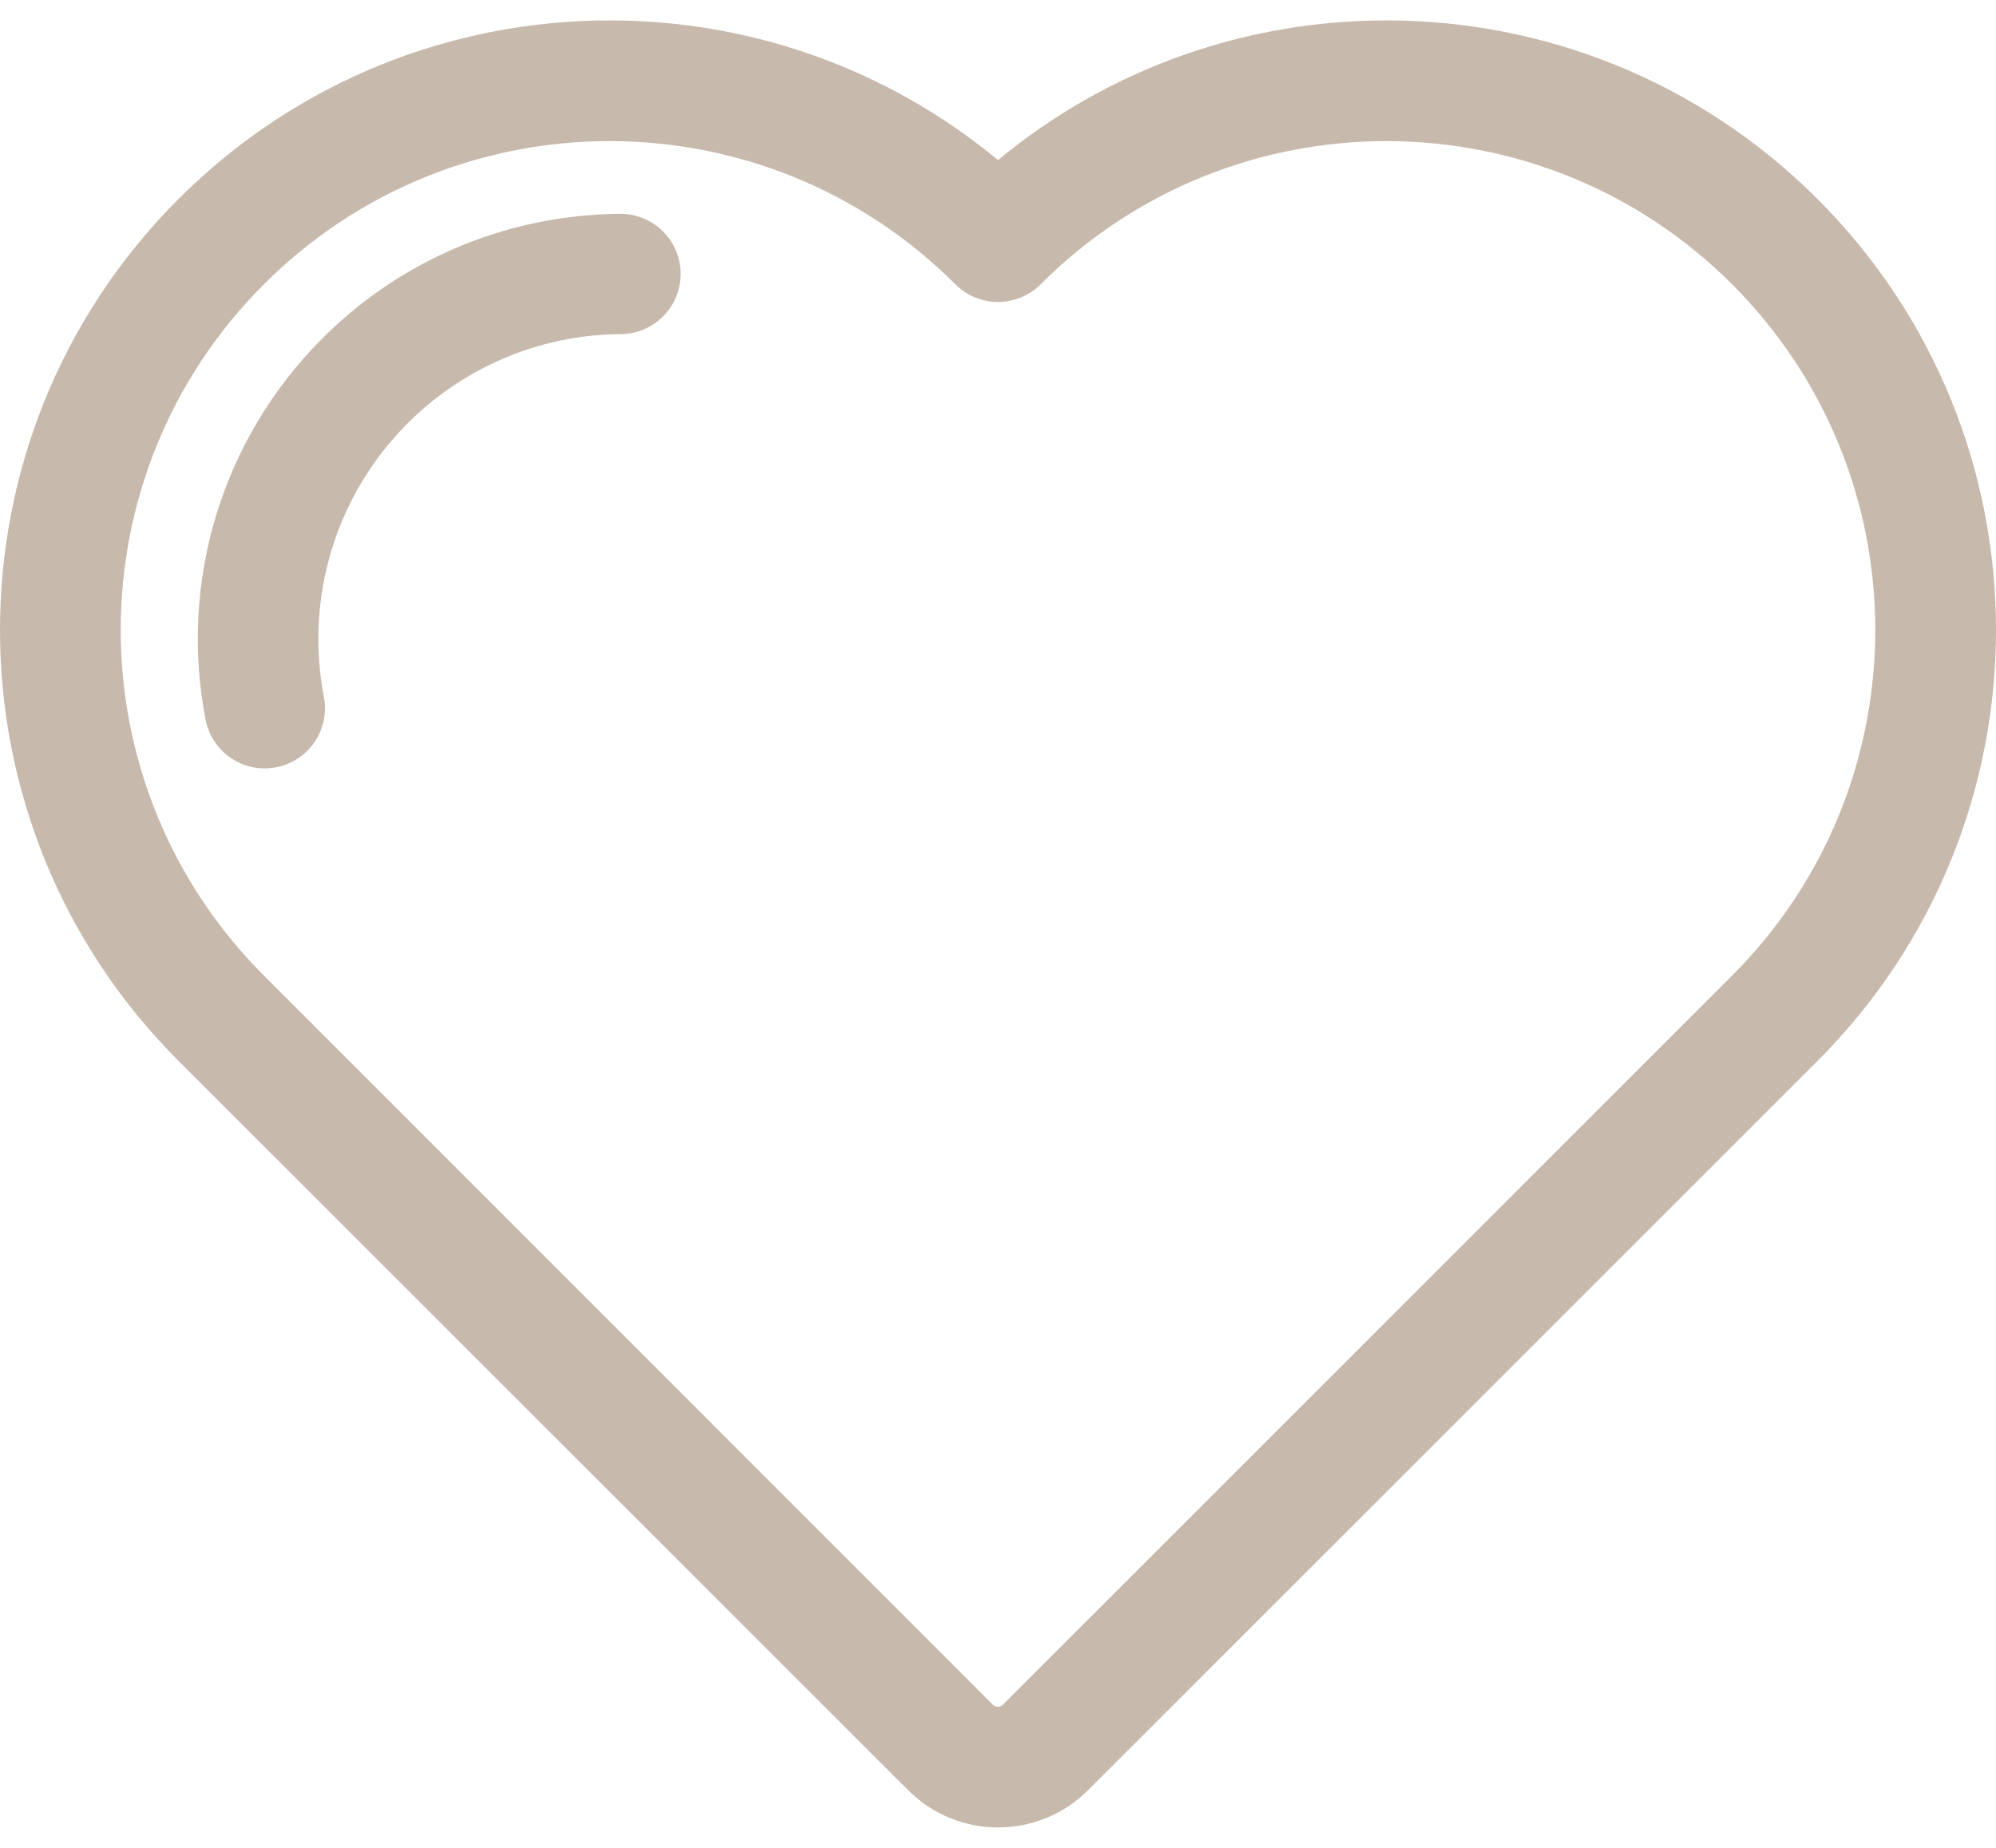
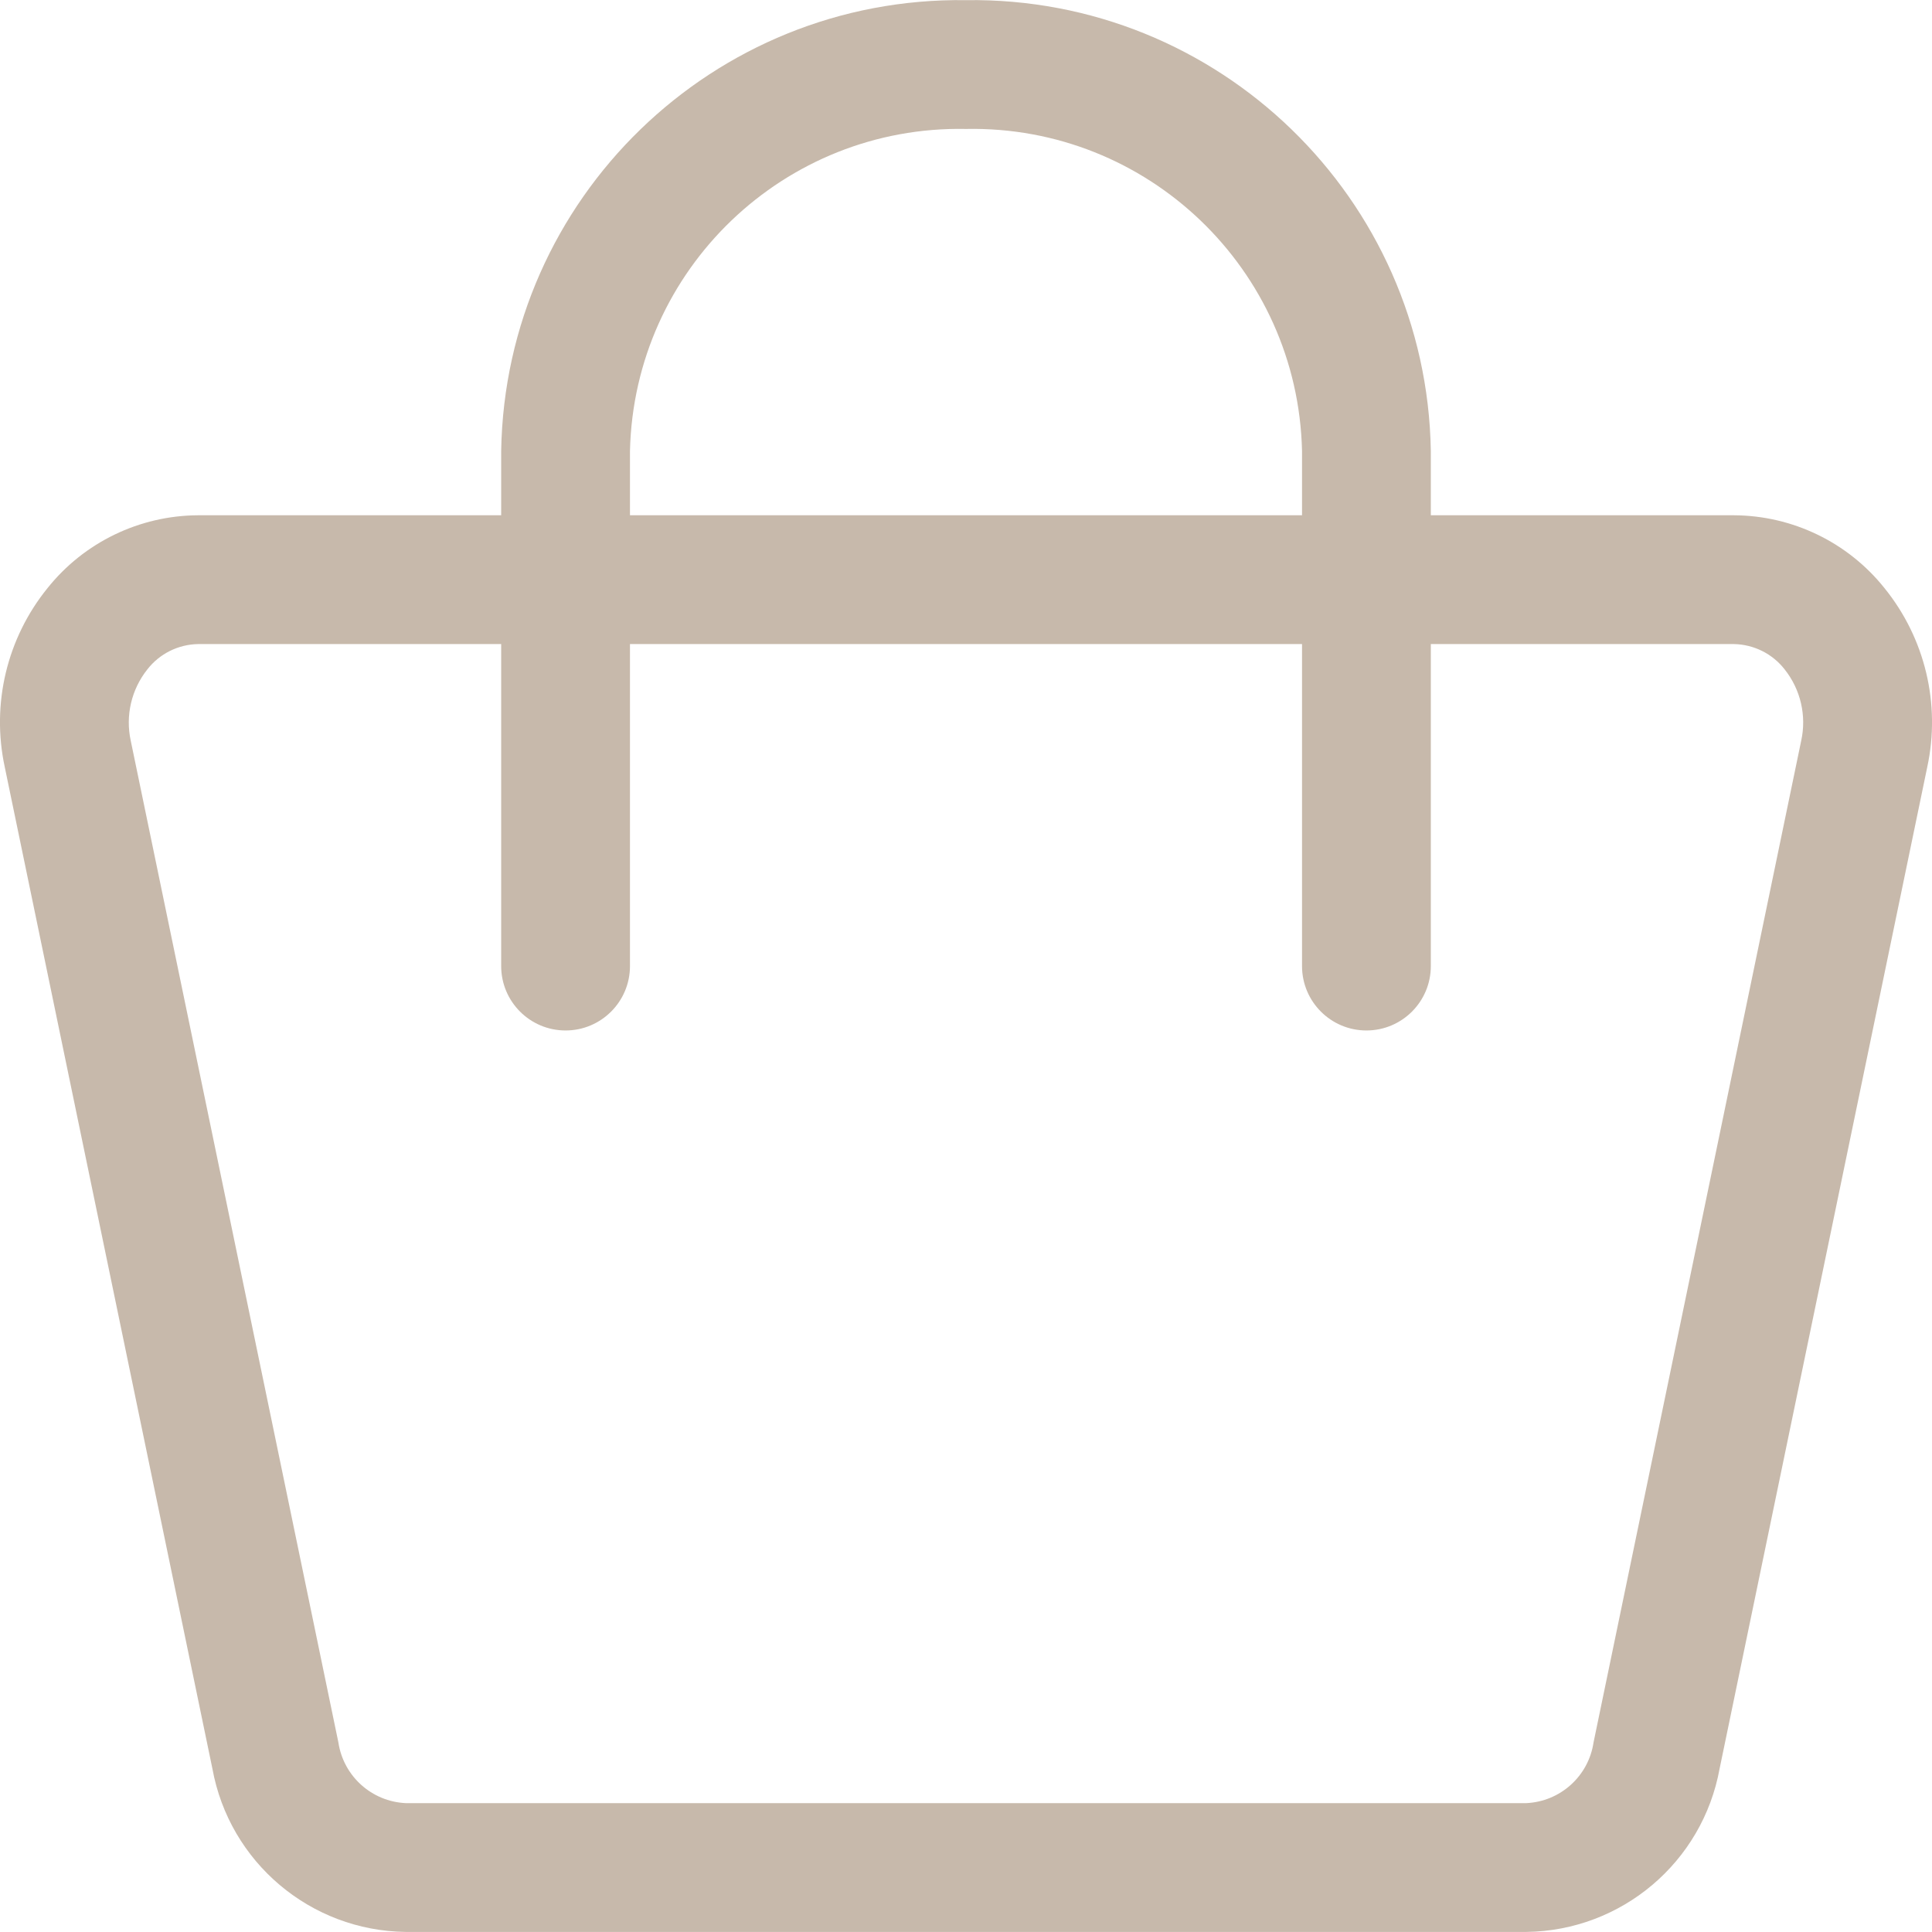
- <svg xmlns="http://www.w3.org/2000/svg" width="27" height="25" viewBox="0 0 27 25" fill="none">
-   <path d="M2.416 14.354C0.805 12.743 0 10.633 0 8.523C0 6.413 0.805 4.302 2.415 2.692C4.025 1.082 6.136 0.276 8.246 0.276C10.113 0.276 11.98 0.906 13.5 2.166C15.02 0.906 16.887 0.276 18.754 0.276C20.864 0.276 22.974 1.082 24.585 2.692C26.195 4.302 27 6.412 27 8.523C27 10.633 26.195 12.743 24.585 14.354L14.718 24.22C14.383 24.556 13.941 24.724 13.5 24.724C13.061 24.724 12.621 24.556 12.285 24.22L2.416 14.354ZM4.381 9.428C4.466 9.87 4.176 10.297 3.734 10.381C3.292 10.466 2.865 10.176 2.78 9.734C2.421 7.87 2.999 5.95 4.348 4.591C5.379 3.552 6.808 2.905 8.39 2.893C8.839 2.891 9.205 3.254 9.207 3.703C9.208 4.152 8.846 4.518 8.397 4.52C7.266 4.528 6.243 4.993 5.502 5.739C4.537 6.711 4.124 8.094 4.381 9.428ZM3.57 13.199L13.431 23.064C13.449 23.082 13.474 23.091 13.5 23.091C13.524 23.091 13.547 23.082 13.564 23.066L23.43 13.199C24.721 11.908 25.367 10.215 25.367 8.523C25.367 6.83 24.721 5.137 23.43 3.846C22.139 2.555 20.446 1.909 18.754 1.909C17.061 1.909 15.368 2.555 14.077 3.846C13.758 4.165 13.241 4.165 12.923 3.846C11.631 2.555 9.939 1.909 8.246 1.909C6.554 1.909 4.861 2.555 3.57 3.846C2.278 5.137 1.633 6.83 1.633 8.523C1.633 10.215 2.279 11.908 3.57 13.199Z" fill="#C7B9AB" />
+ <svg xmlns="http://www.w3.org/2000/svg" width="27" height="27" viewBox="0 0 27 27" fill="none">
+   <path d="M13.5 0.002C9.969 -0.047 7.063 2.77 7.004 6.301V7.201H2.768C1.949 7.205 1.175 7.579 0.664 8.219C0.097 8.918 -0.123 9.837 0.066 10.717L2.968 24.716C3.206 26.026 4.339 26.983 5.67 26.999H21.33C22.661 26.983 23.794 26.026 24.032 24.716L26.934 10.718C27.123 9.838 26.903 8.919 26.336 8.219C25.825 7.579 25.051 7.205 24.232 7.201H19.996V6.301C19.937 2.77 17.031 -0.047 13.5 0.002ZM8.804 6.301C8.863 3.764 10.962 1.752 13.5 1.802C16.038 1.752 18.137 3.764 18.196 6.301V7.201H8.804V6.301ZM24.232 9.001C24.509 9.006 24.77 9.136 24.94 9.354C25.164 9.635 25.249 10.002 25.172 10.352L22.27 24.351C22.2 24.822 21.806 25.177 21.33 25.199H5.67C5.194 25.177 4.8 24.822 4.729 24.351L1.827 10.351C1.751 10.001 1.836 9.635 2.06 9.354C2.23 9.136 2.49 9.006 2.768 9.001H7.004V13.501C7.004 13.998 7.407 14.401 7.904 14.401C8.401 14.401 8.804 13.998 8.804 13.501V9.001H18.196V13.501C18.196 13.998 18.599 14.401 19.096 14.401C19.593 14.401 19.996 13.998 19.996 13.501V9.001H24.232Z" fill="#C7B9AB" />
</svg>
